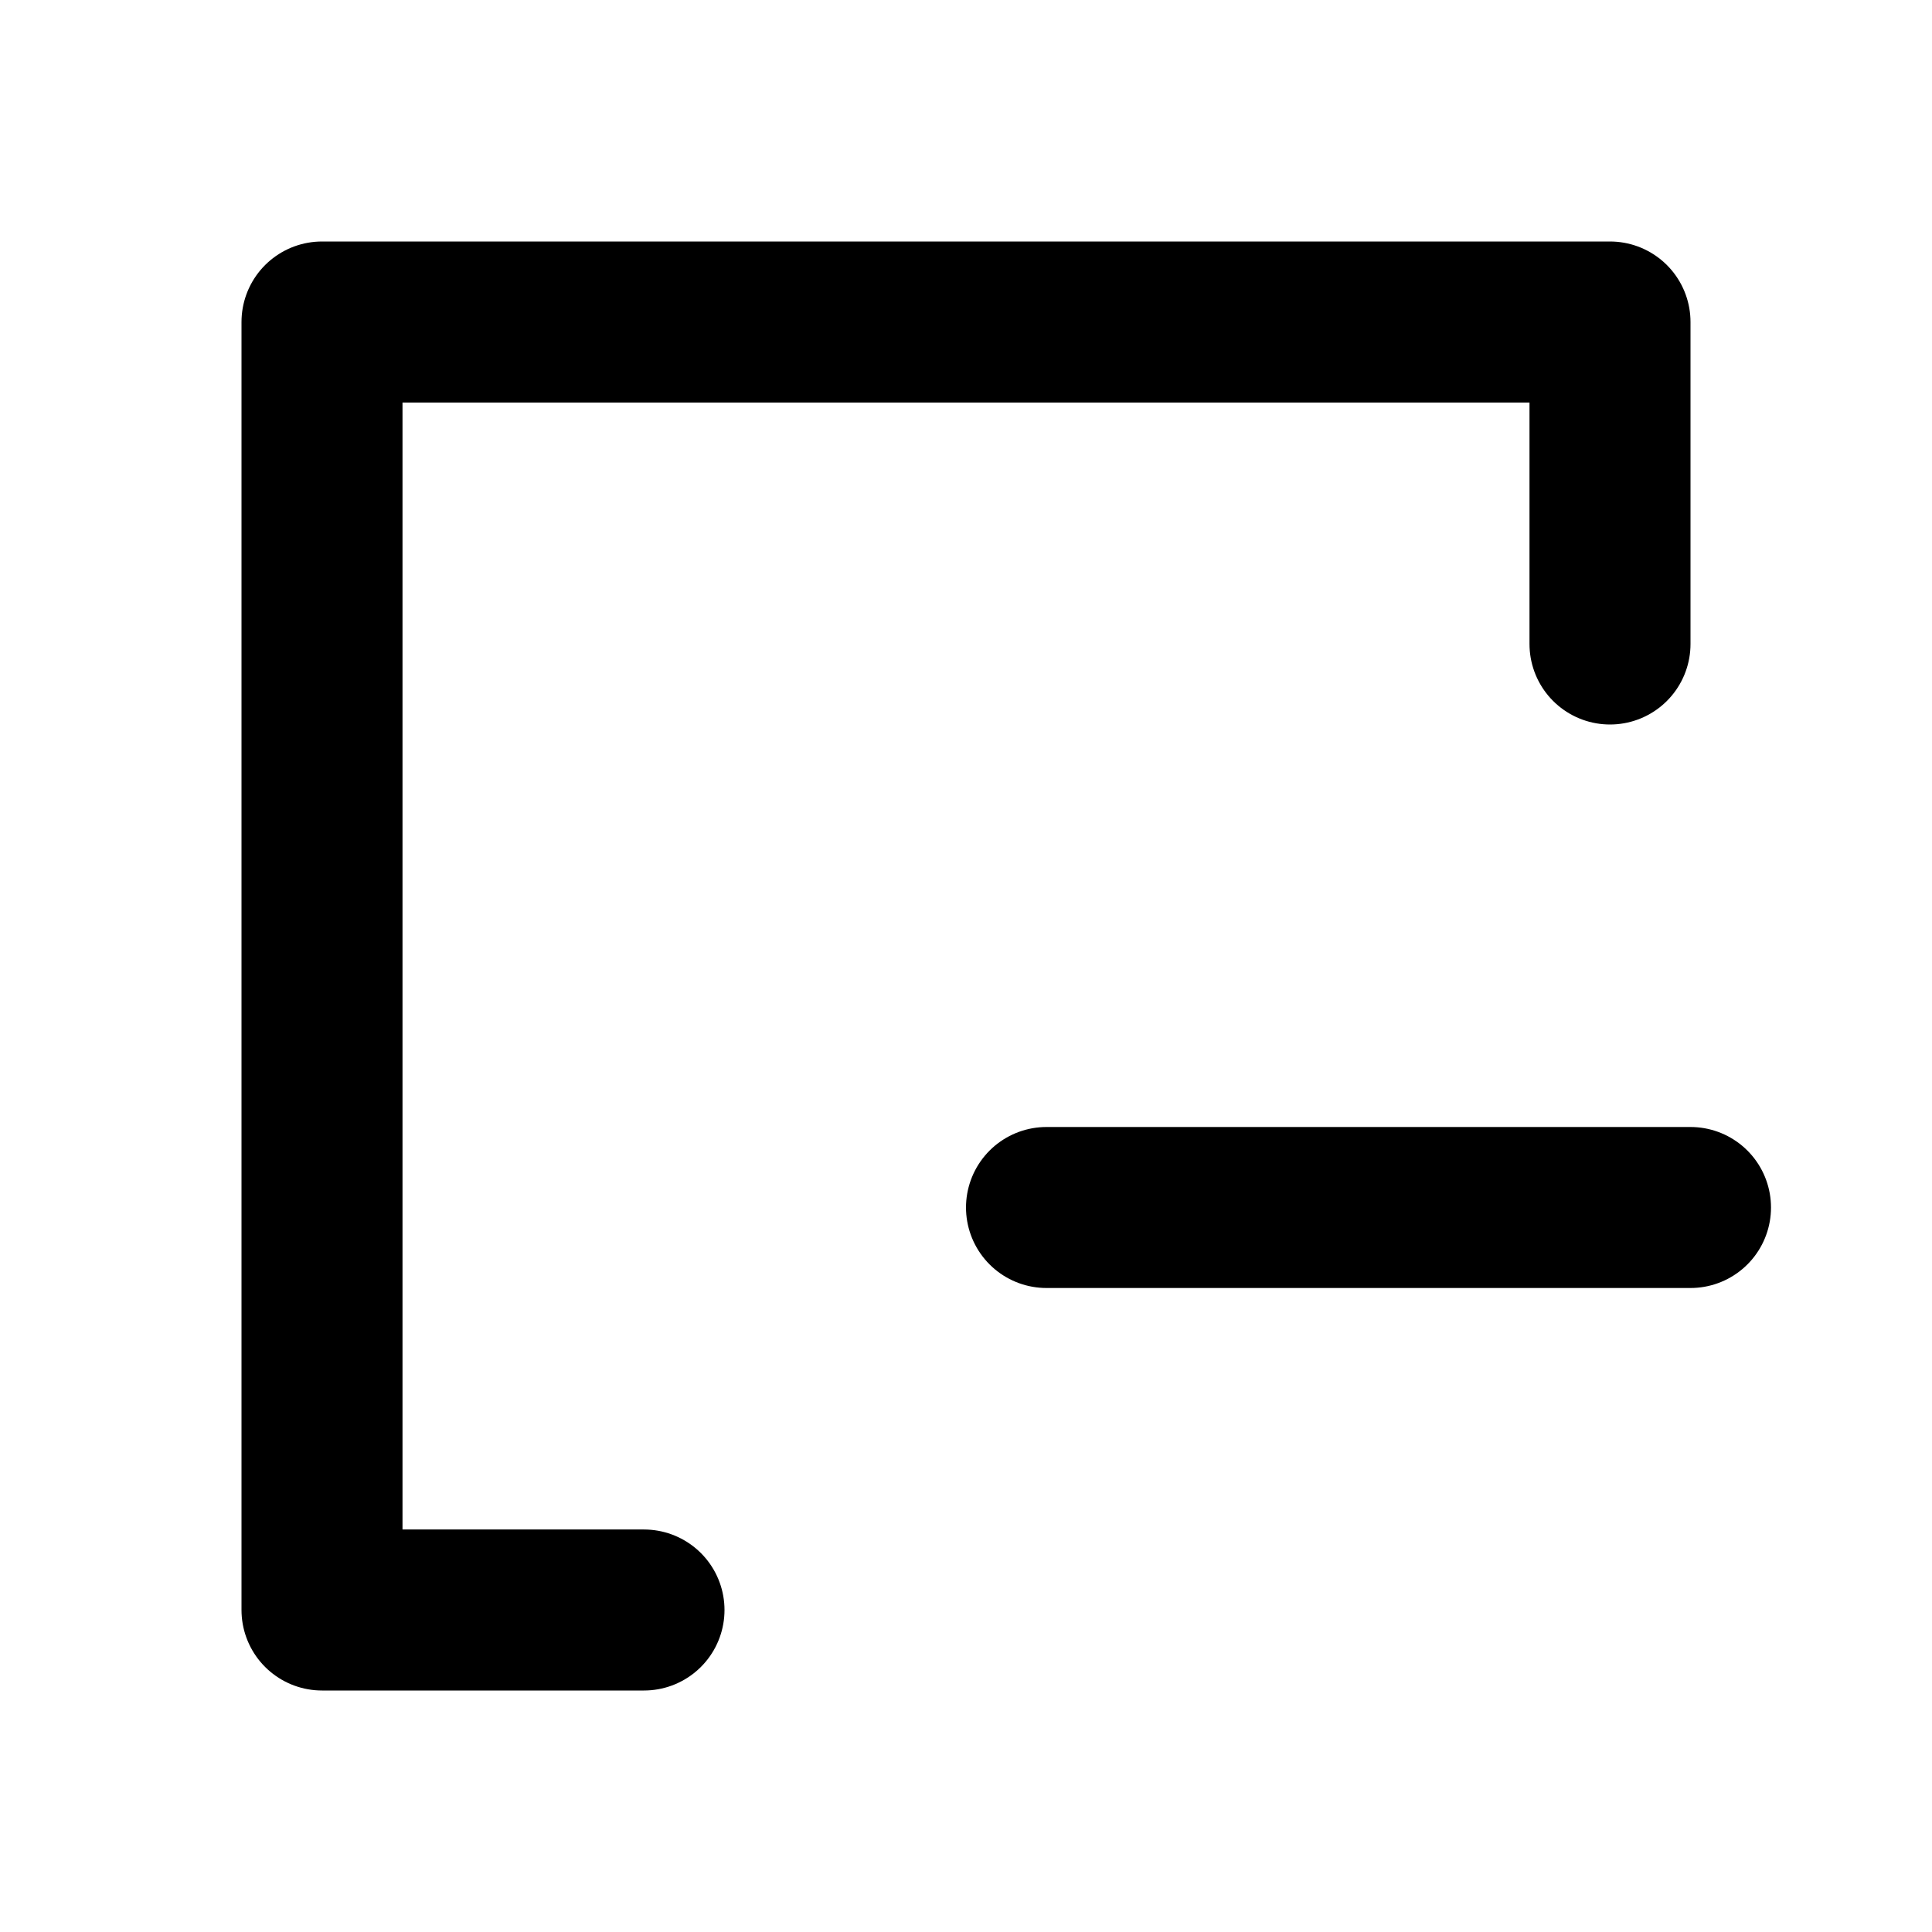
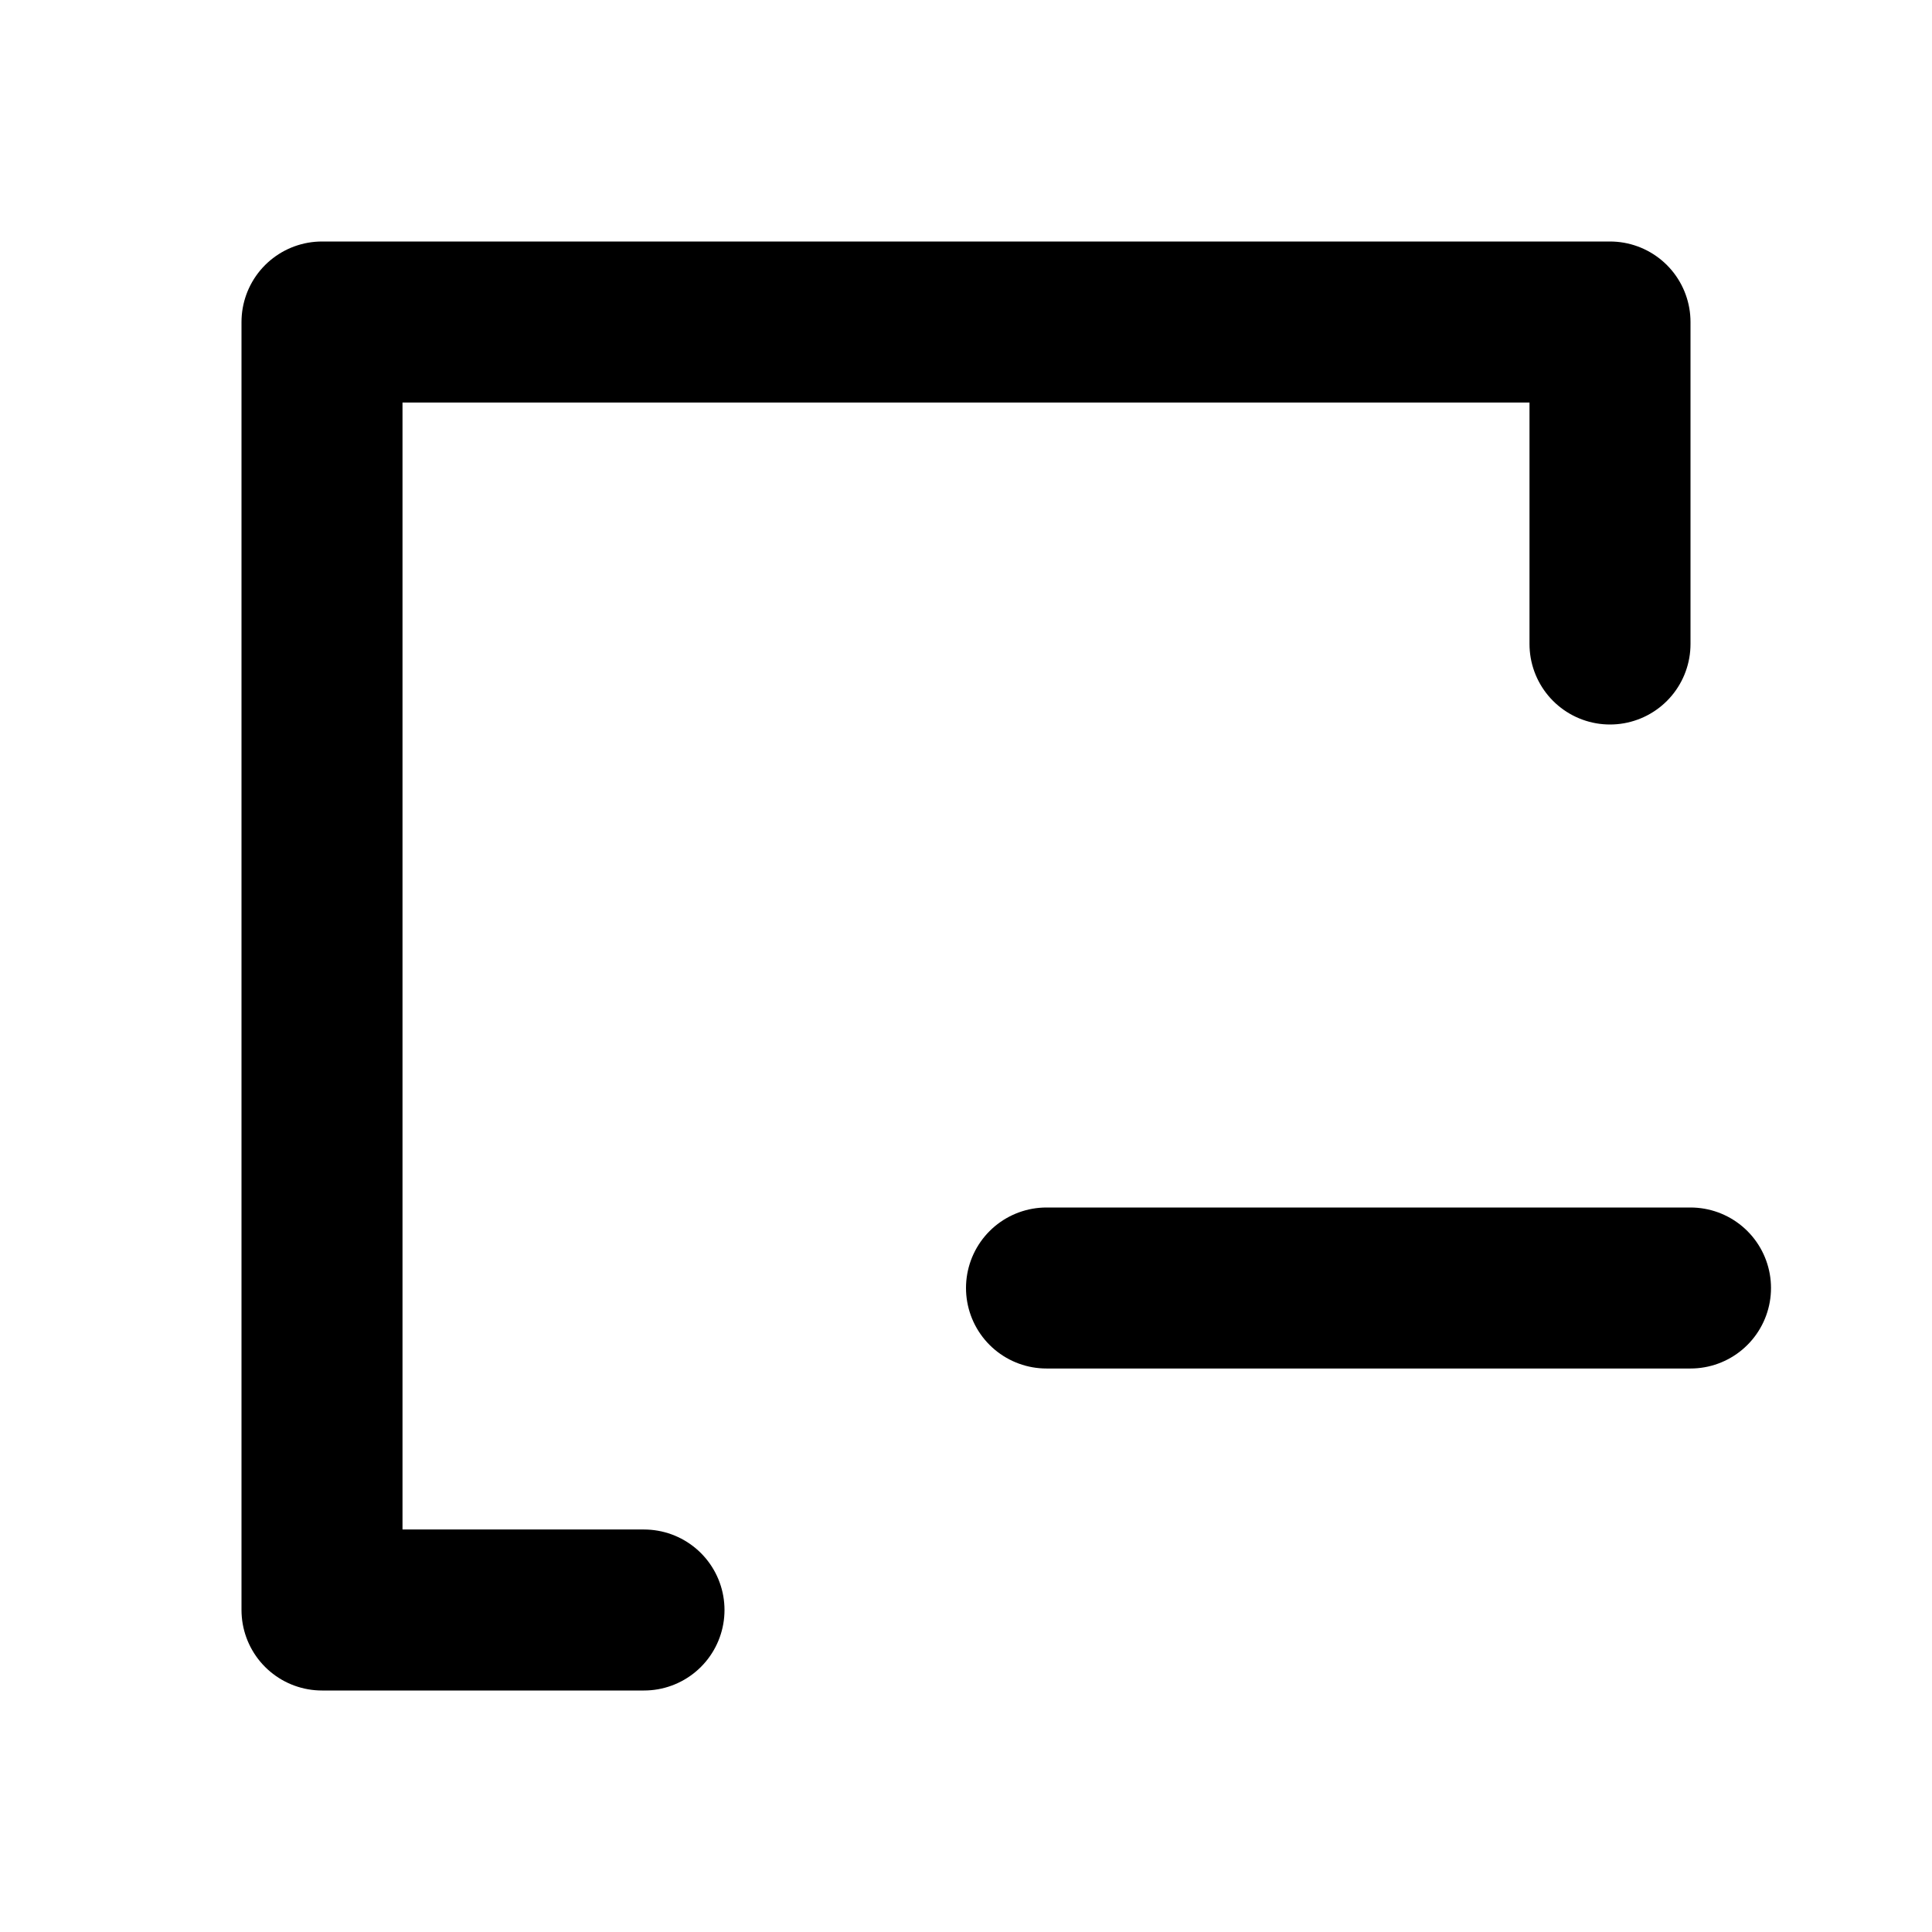
<svg xmlns="http://www.w3.org/2000/svg" width="24" height="24" viewBox="0 0 24 24" fill="none">
-   <path d="M8 20H4V4H20V8M13 15H21" stroke="currentColor" stroke-width="2" stroke-linecap="round" stroke-linejoin="round" />
+   <path d="M8 20H4V4H20V8M13 16H21" stroke="currentColor" stroke-width="2" stroke-linecap="round" stroke-linejoin="round" />
</svg>
